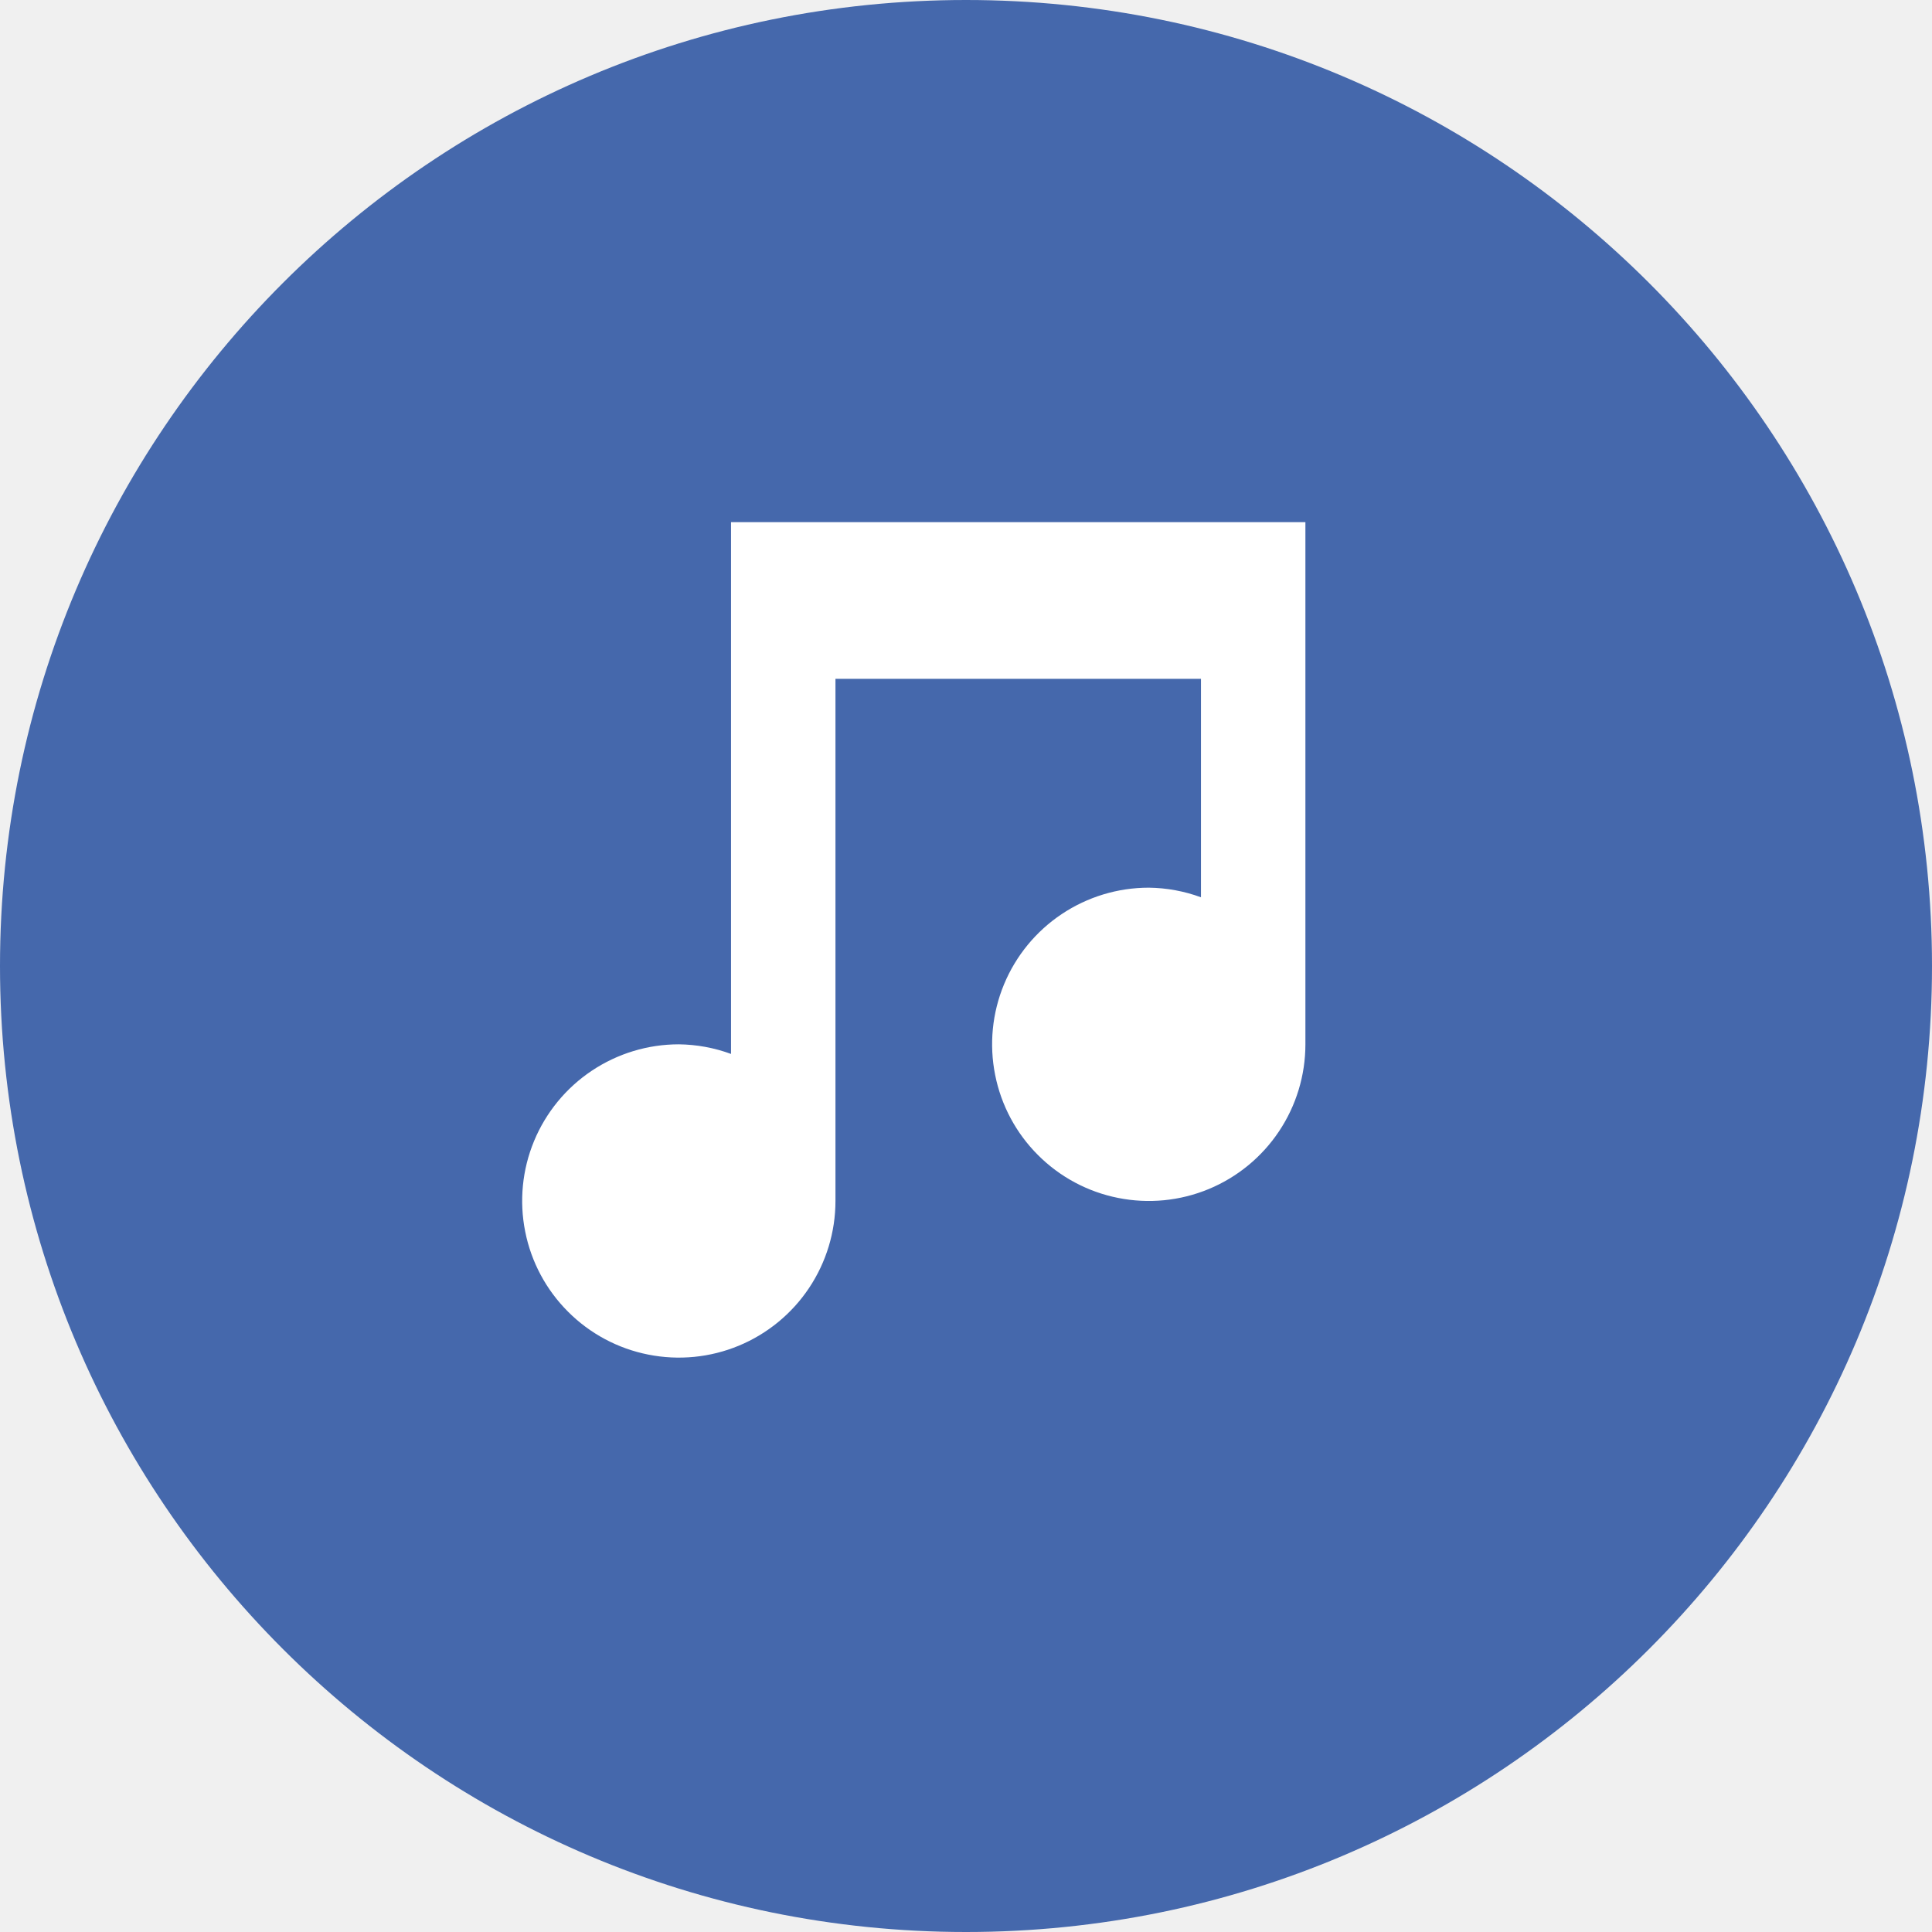
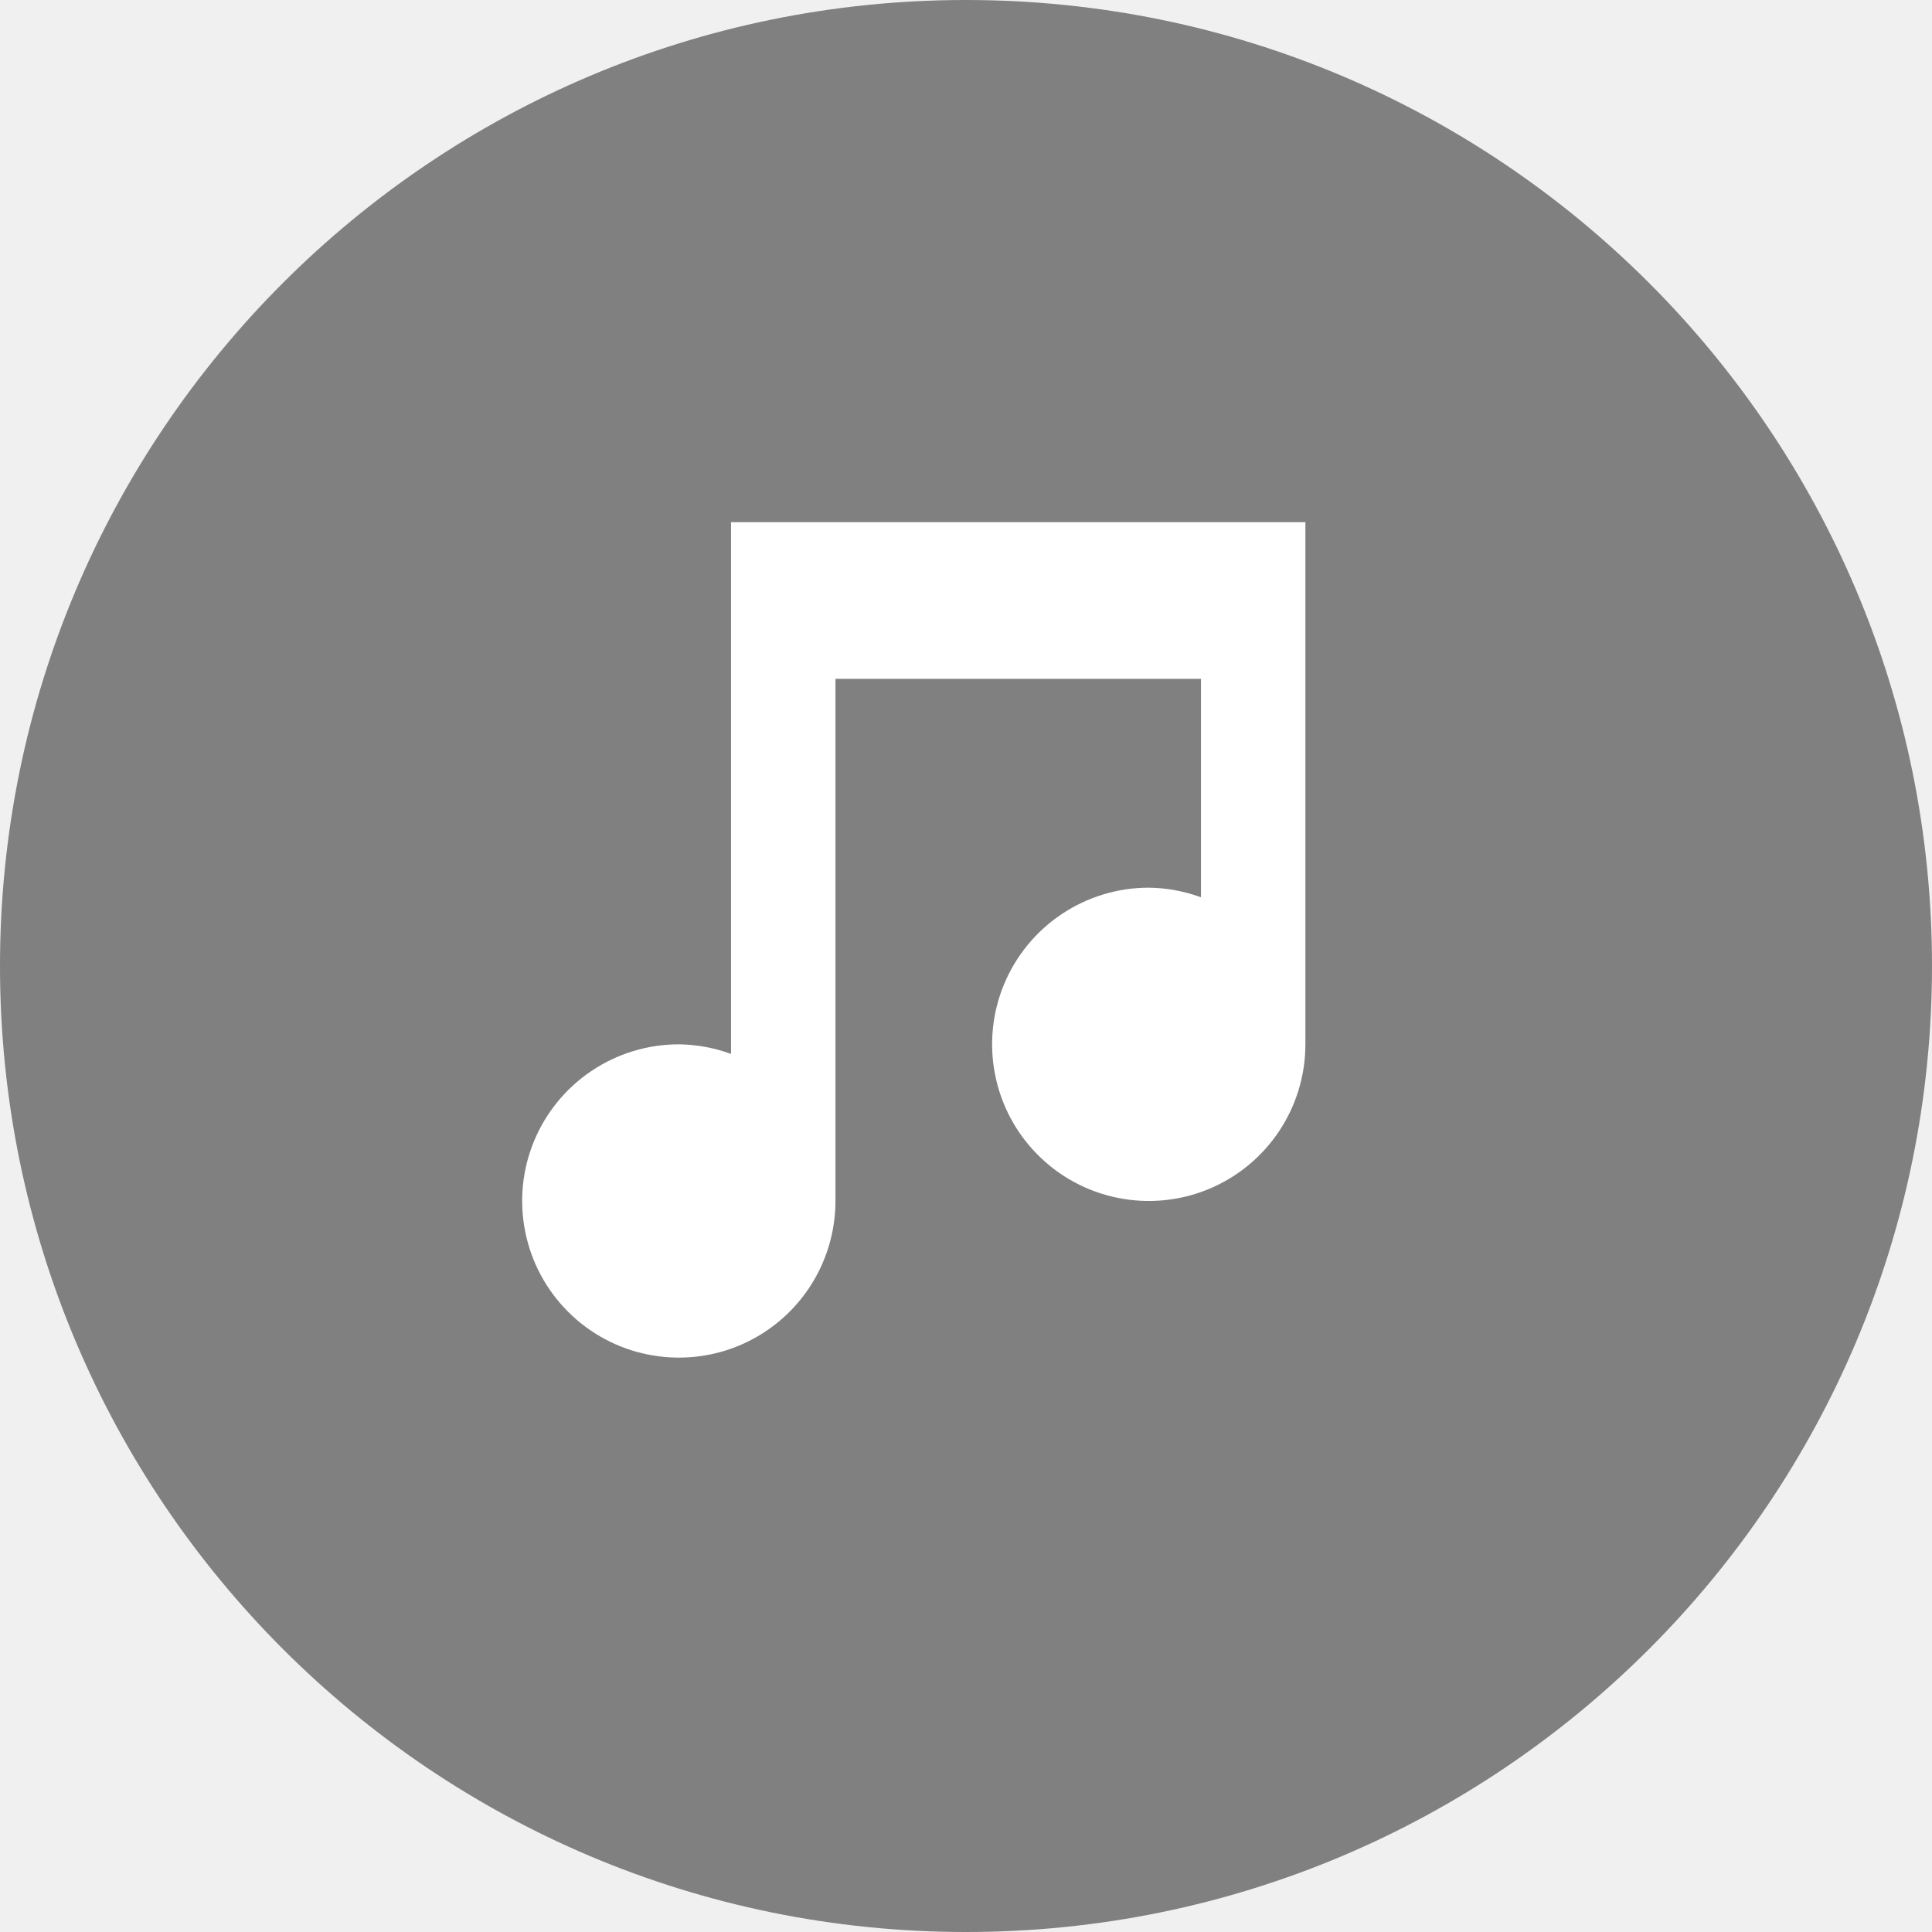
<svg xmlns="http://www.w3.org/2000/svg" width="37" height="37" viewBox="0 0 37 37" fill="none">
-   <circle cx="18.5" cy="18.5" r="18.5" fill="#4568AC" />
+   <circle cx="18.5" cy="18.5" r="18.5" fill="#808080" />
  <path d="M14 10V20.184C13.68 20.066 13.341 20.004 13 20C12.407 20 11.827 20.176 11.333 20.506C10.84 20.835 10.455 21.304 10.228 21.852C10.001 22.4 9.942 23.003 10.058 23.585C10.173 24.167 10.459 24.702 10.879 25.121C11.298 25.541 11.833 25.827 12.415 25.942C12.997 26.058 13.6 25.999 14.148 25.772C14.696 25.545 15.165 25.16 15.494 24.667C15.824 24.173 16 23.593 16 23V13H23V17.184C22.68 17.066 22.341 17.004 22 17C21.407 17 20.827 17.176 20.333 17.506C19.84 17.835 19.455 18.304 19.228 18.852C19.001 19.4 18.942 20.003 19.058 20.585C19.173 21.167 19.459 21.702 19.879 22.121C20.298 22.541 20.833 22.827 21.415 22.942C21.997 23.058 22.6 22.999 23.148 22.772C23.696 22.545 24.165 22.16 24.494 21.667C24.824 21.173 25 20.593 25 20V10H14Z" fill="white" />
</svg>
